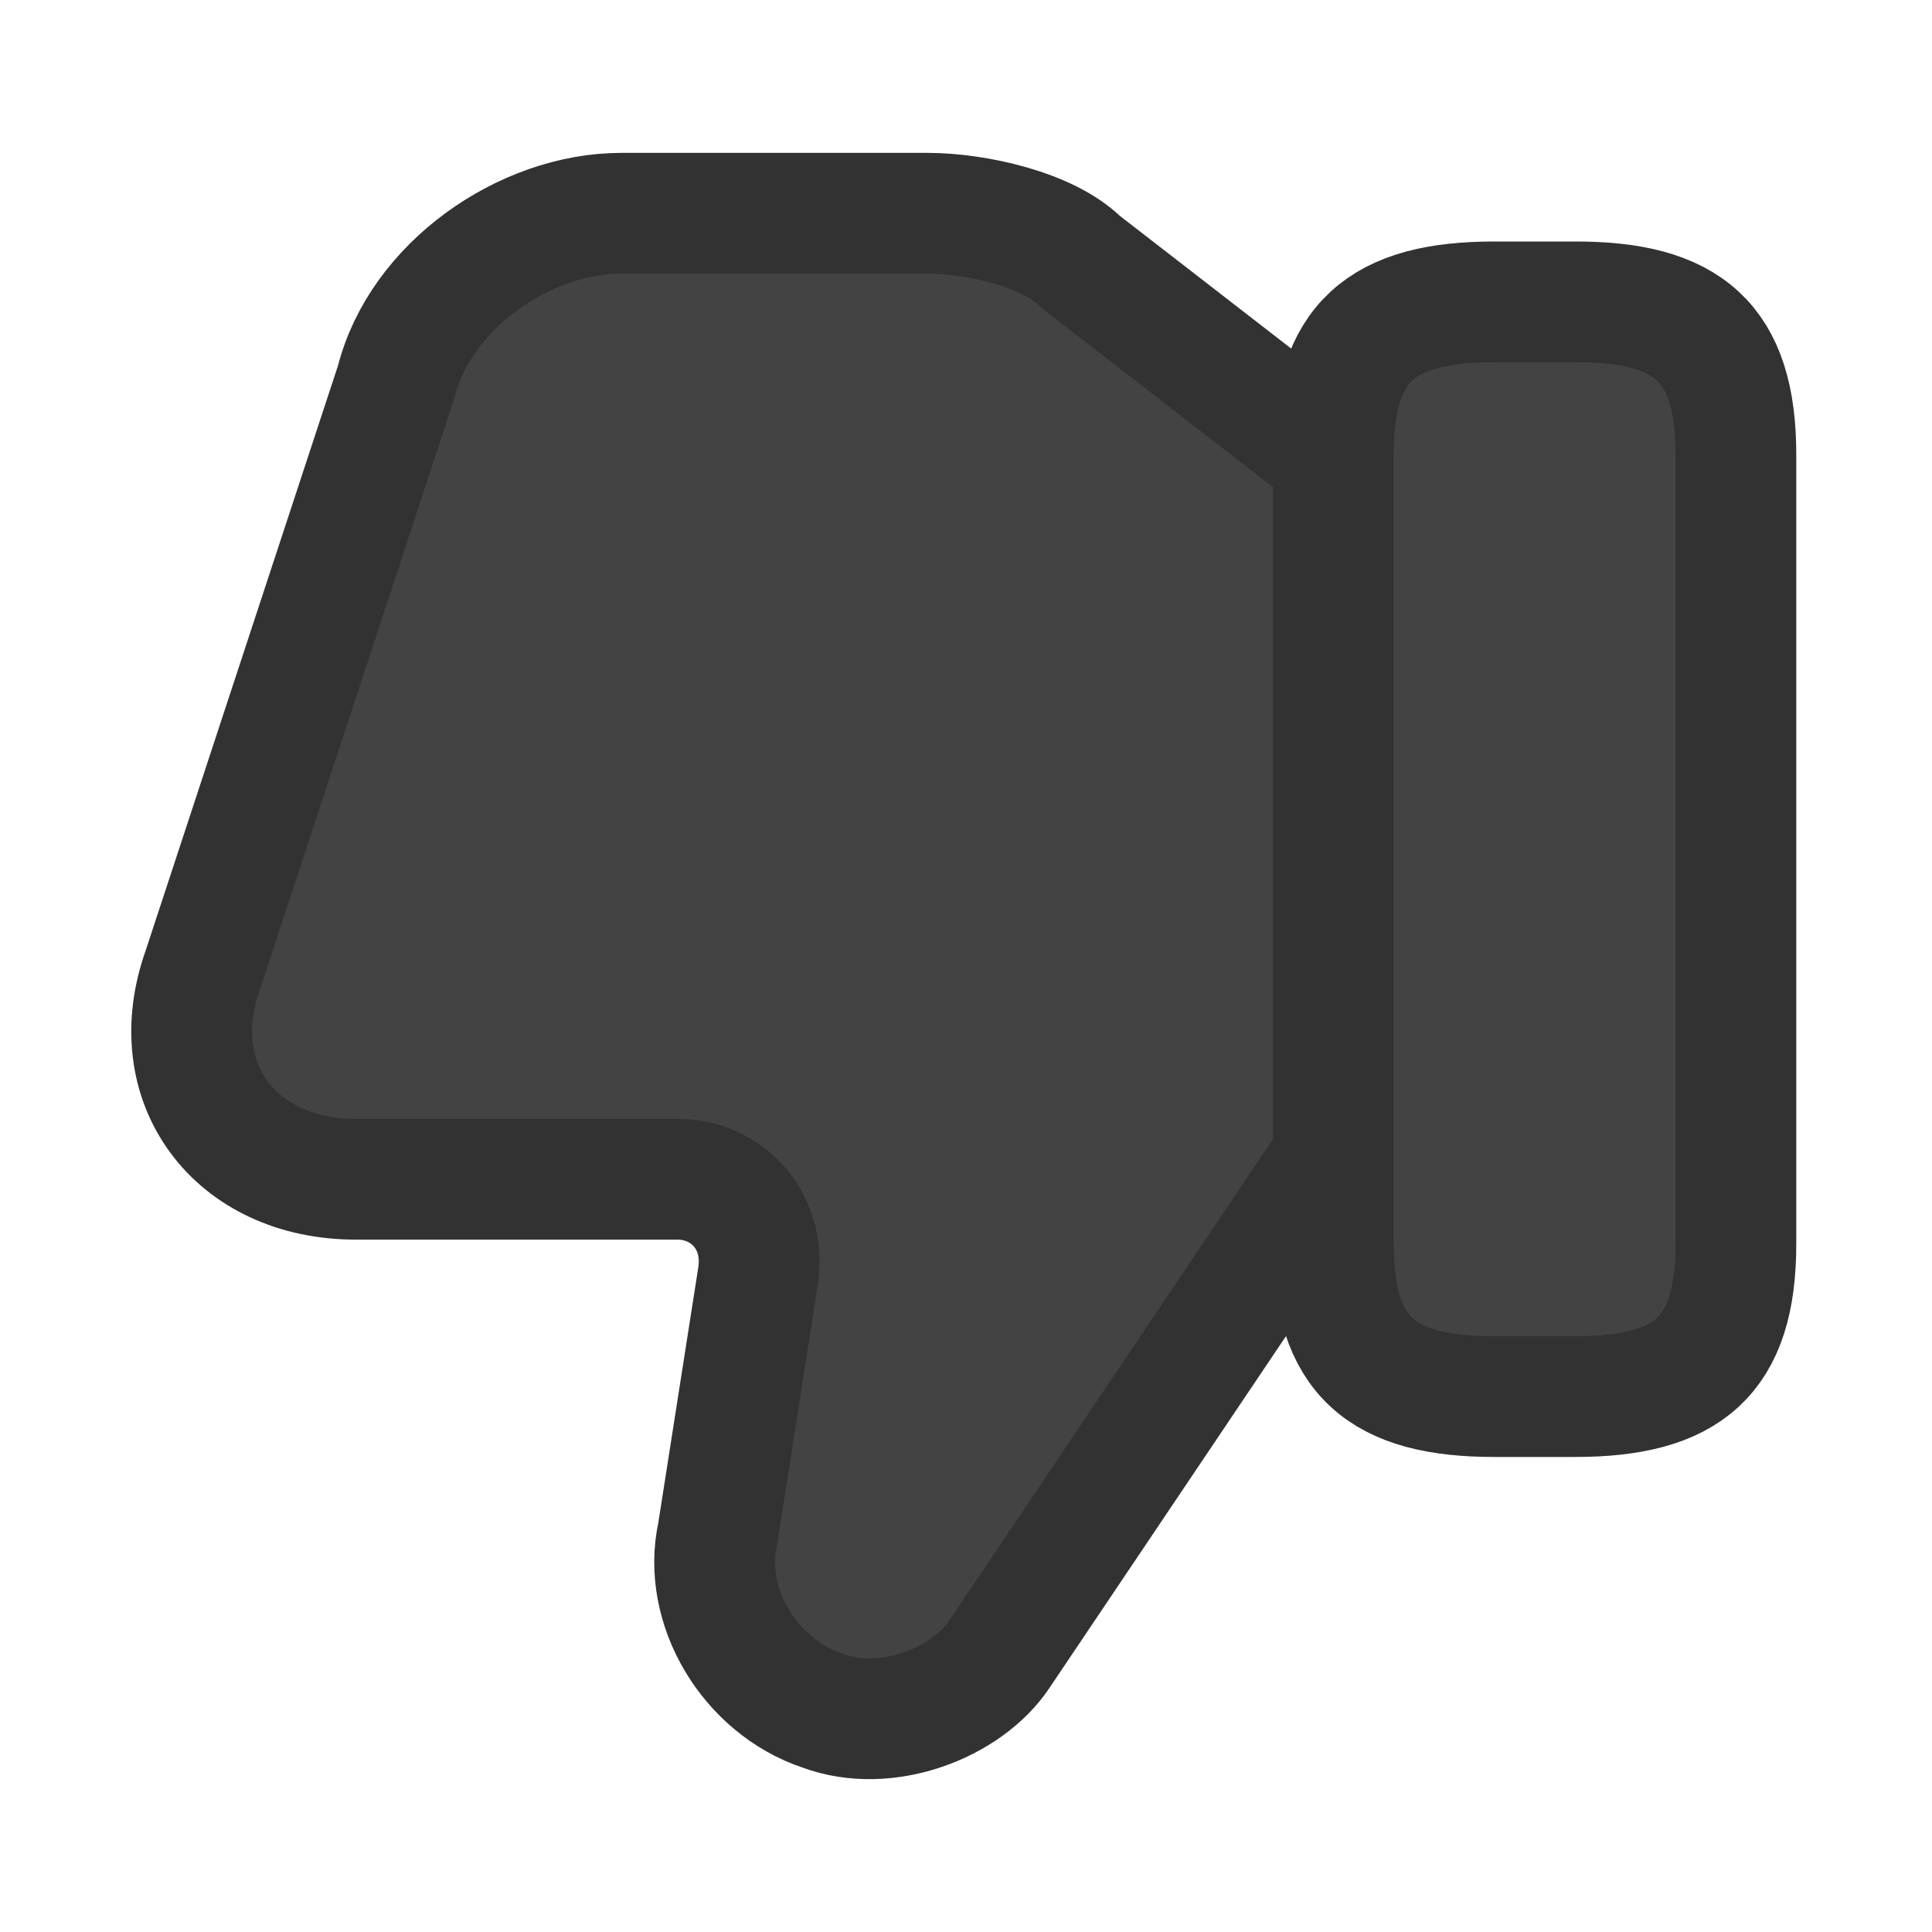
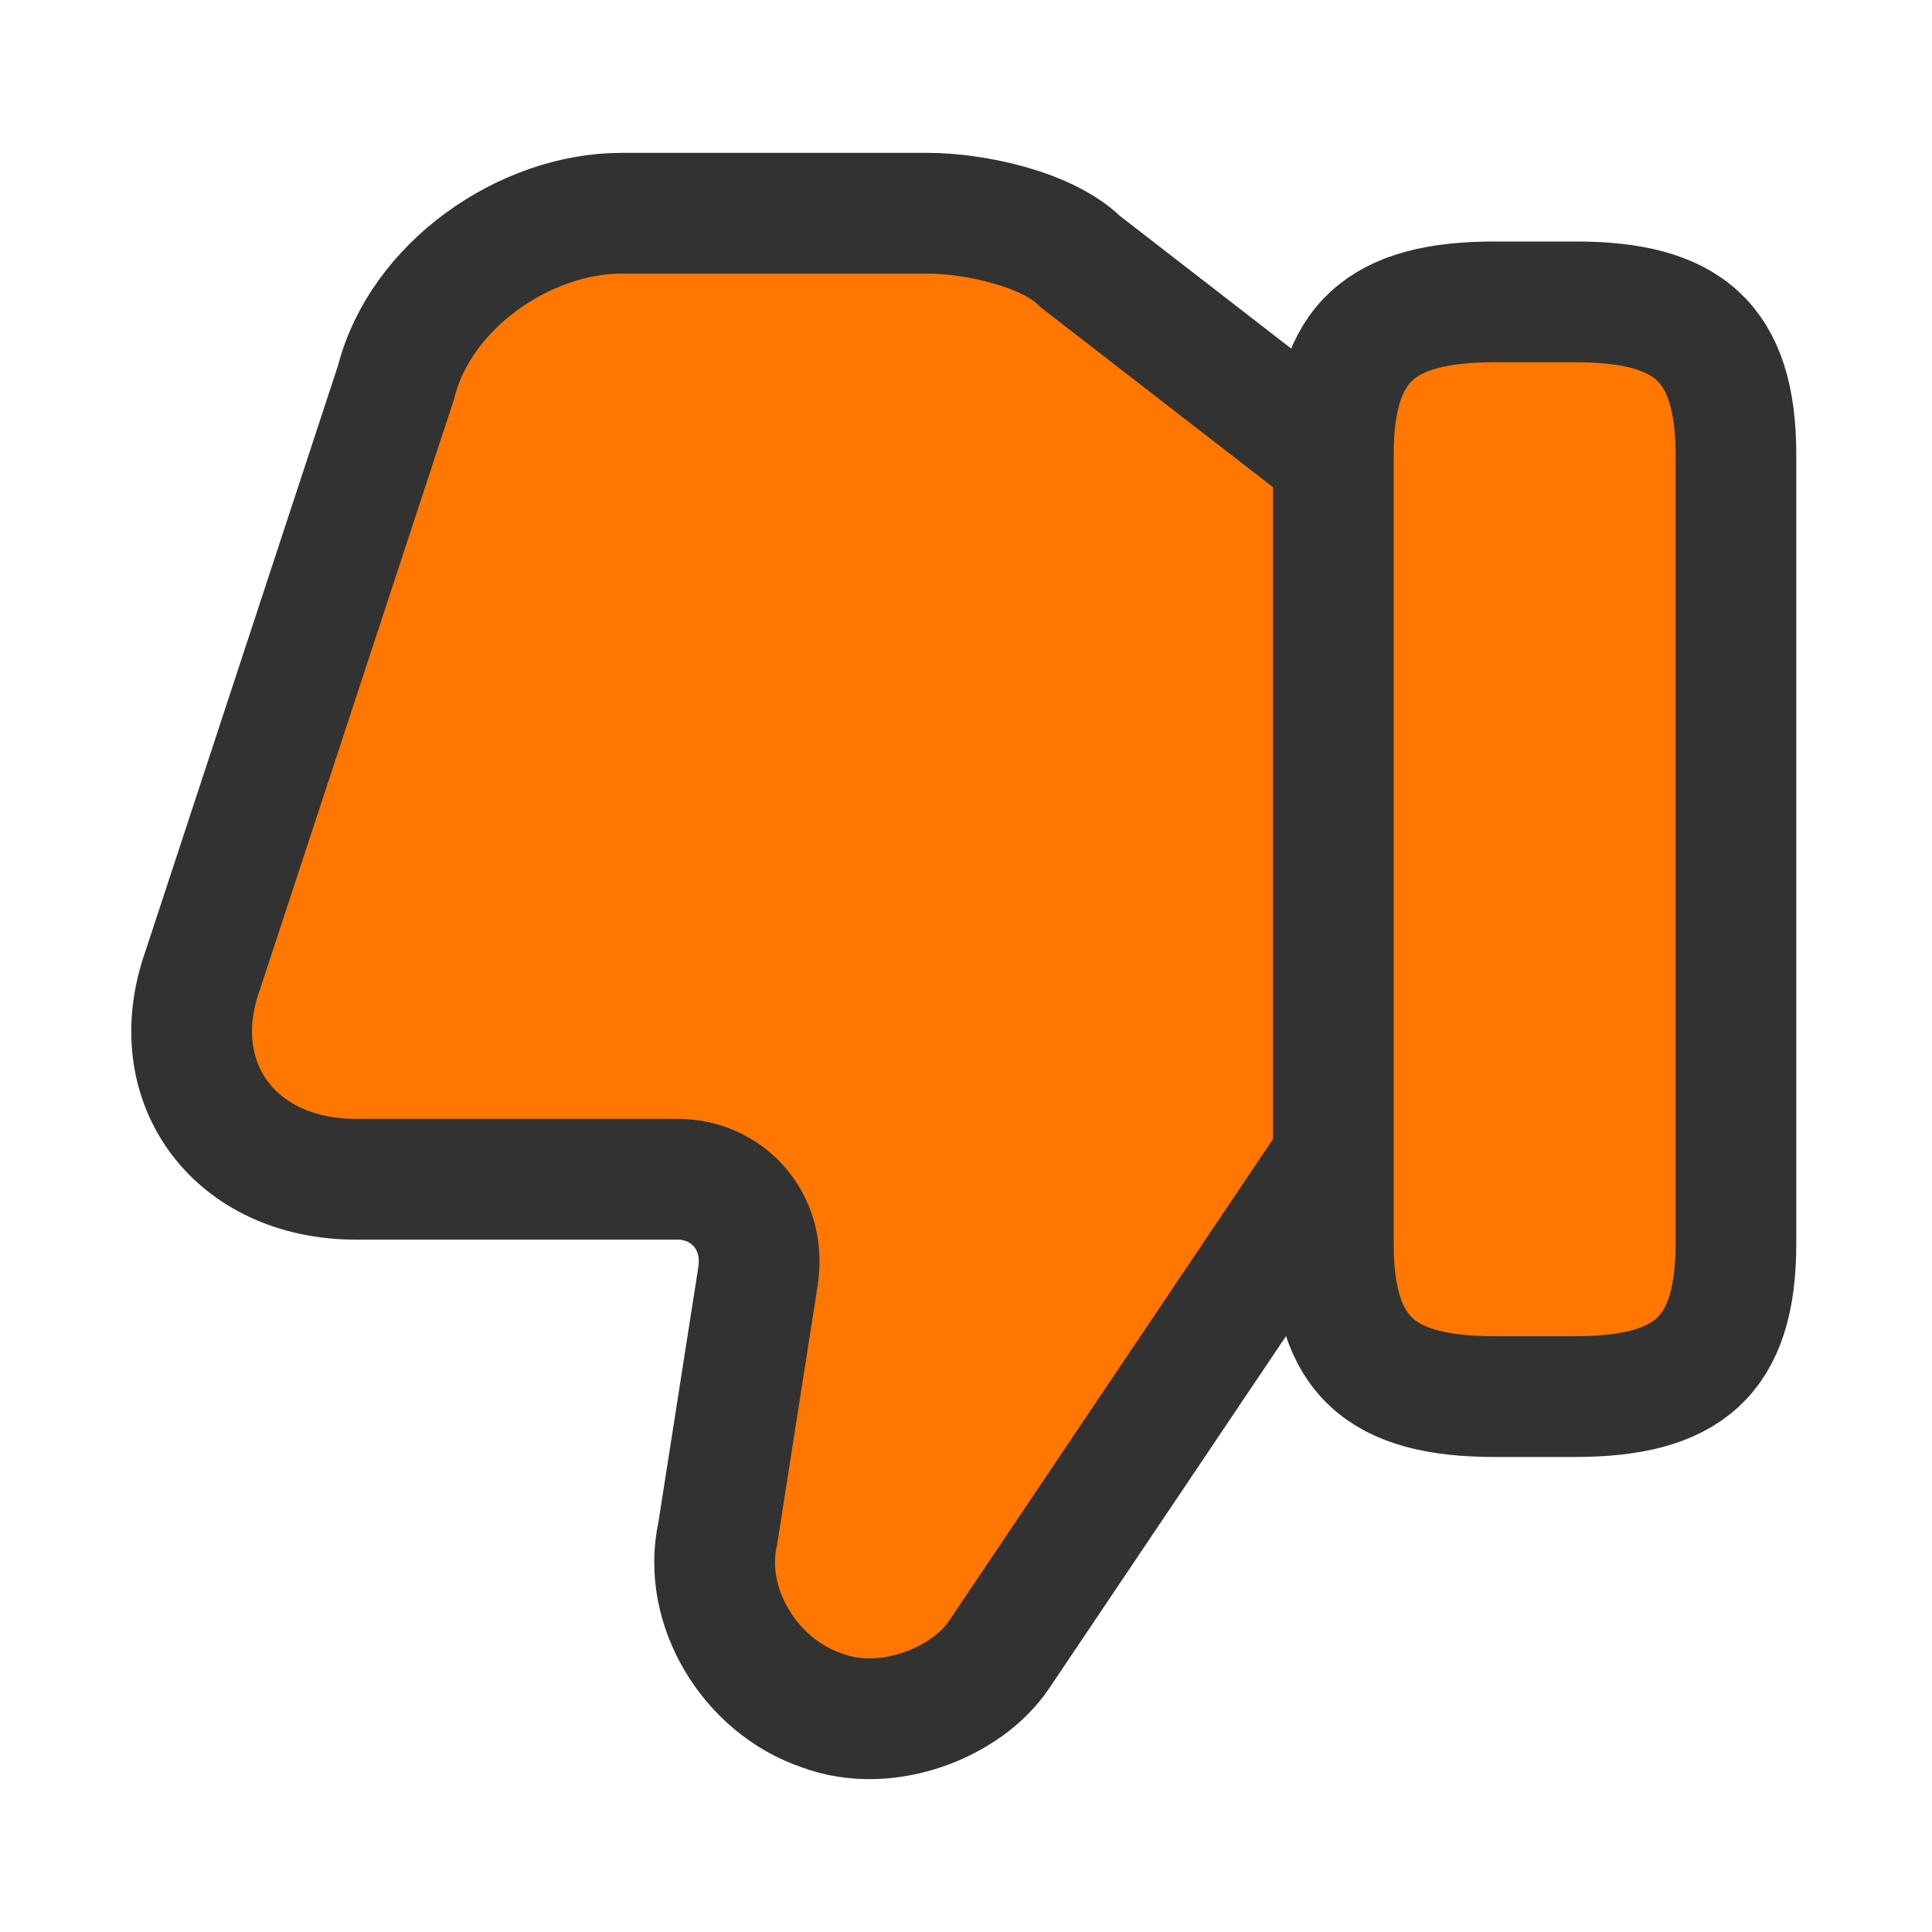
- <svg xmlns="http://www.w3.org/2000/svg" version="1.1" id="Calque_1" x="0px" y="0px" viewBox="0 0 800 800" style="enable-background:new 0 0 800 800;" xml:space="preserve">
+ <svg xmlns="http://www.w3.org/2000/svg" version="1.1" id="Calque_1" x="0px" y="0px" viewBox="0 0 800 800" style="enable-background:new 0 0 800 800;">
  <style type="text/css">
	.st0{fill:#444343;stroke:#323232;stroke-width:50;stroke-miterlimit:333.333;}
	.st1{fill:#444343;stroke:#323232;stroke-width:50;stroke-linecap:round;stroke-linejoin:round;stroke-miterlimit:133.333;}
</style>
-   <path class="st0" d="M550.6,188.3l-103.3-80C434,95,404,88.3,384,88.3H257.3c-40,0-83.3,30-93.3,70L84,401.6  c-16.7,46.7,13.3,86.7,63.3,86.7h133.3c20,0,36.7,16.7,33.3,40L297.2,635c-6.7,30,13.3,63.3,43.3,73.3c26.7,10,60-3.3,73.3-23.3  l136.7-203.3" />
-   <path class="st1" d="M718.8,188.3V515c0,46.7-20,63.3-66.7,63.3h-33.3c-46.7,0-66.7-16.7-66.7-63.3V188.3c0-46.7,20-63.3,66.7-63.3  h33.3C698.8,124.9,718.8,141.6,718.8,188.3z" />
+   <path class="st0" d="M550.6,188.3l-103.3-80C434,95,404,88.3,384,88.3H257.3c-40,0-83.3,30-93.3,70L84,401.6 c-16.7,46.7,13.3,86.7,63.3,86.7h133.3c20,0,36.7,16.7,33.3,40L297.2,635c-6.7,30,13.3,63.3,43.3,73.3c26.7,10,60-3.3,73.3-23.3 l136.7-203.3" style="fill: rgb(255, 119, 0);" />
+   <path class="st1" d="M718.8,188.3V515c0,46.7-20,63.3-66.7,63.3h-33.3c-46.7,0-66.7-16.7-66.7-63.3V188.3c0-46.7,20-63.3,66.7-63.3 h33.3C698.8,124.9,718.8,141.6,718.8,188.3z" style="fill: rgb(255, 119, 0);" />
</svg>
